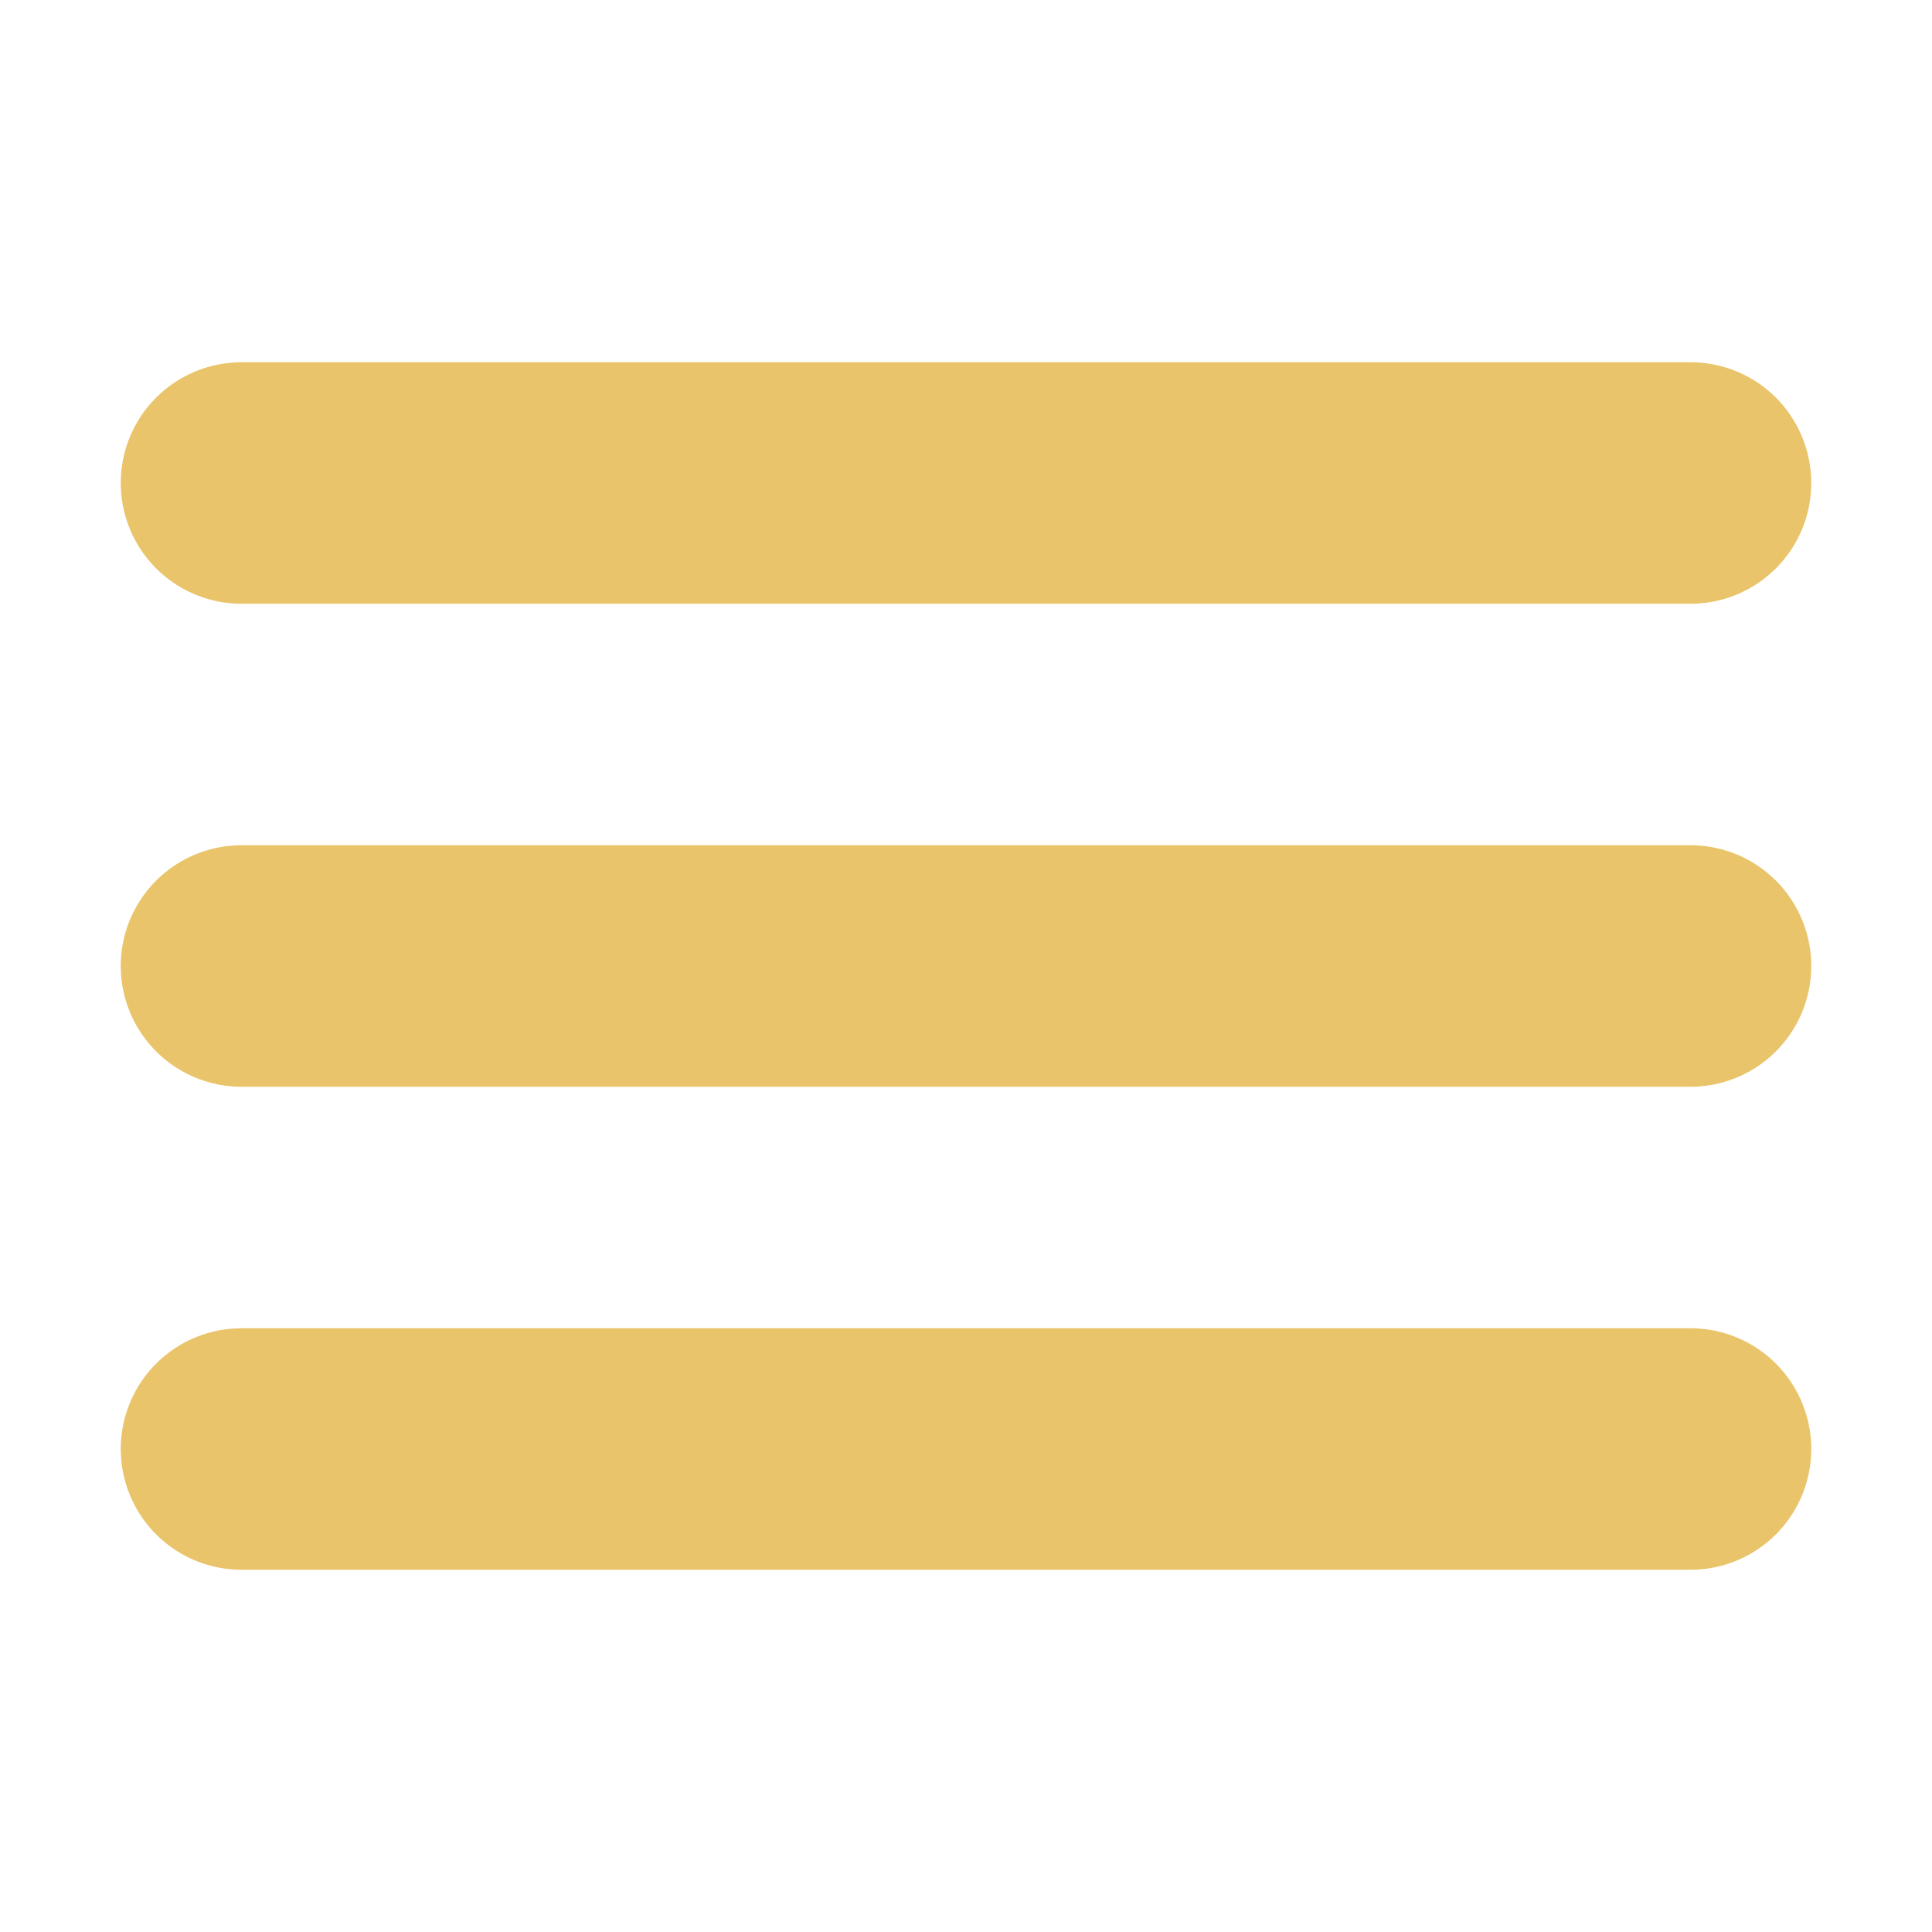
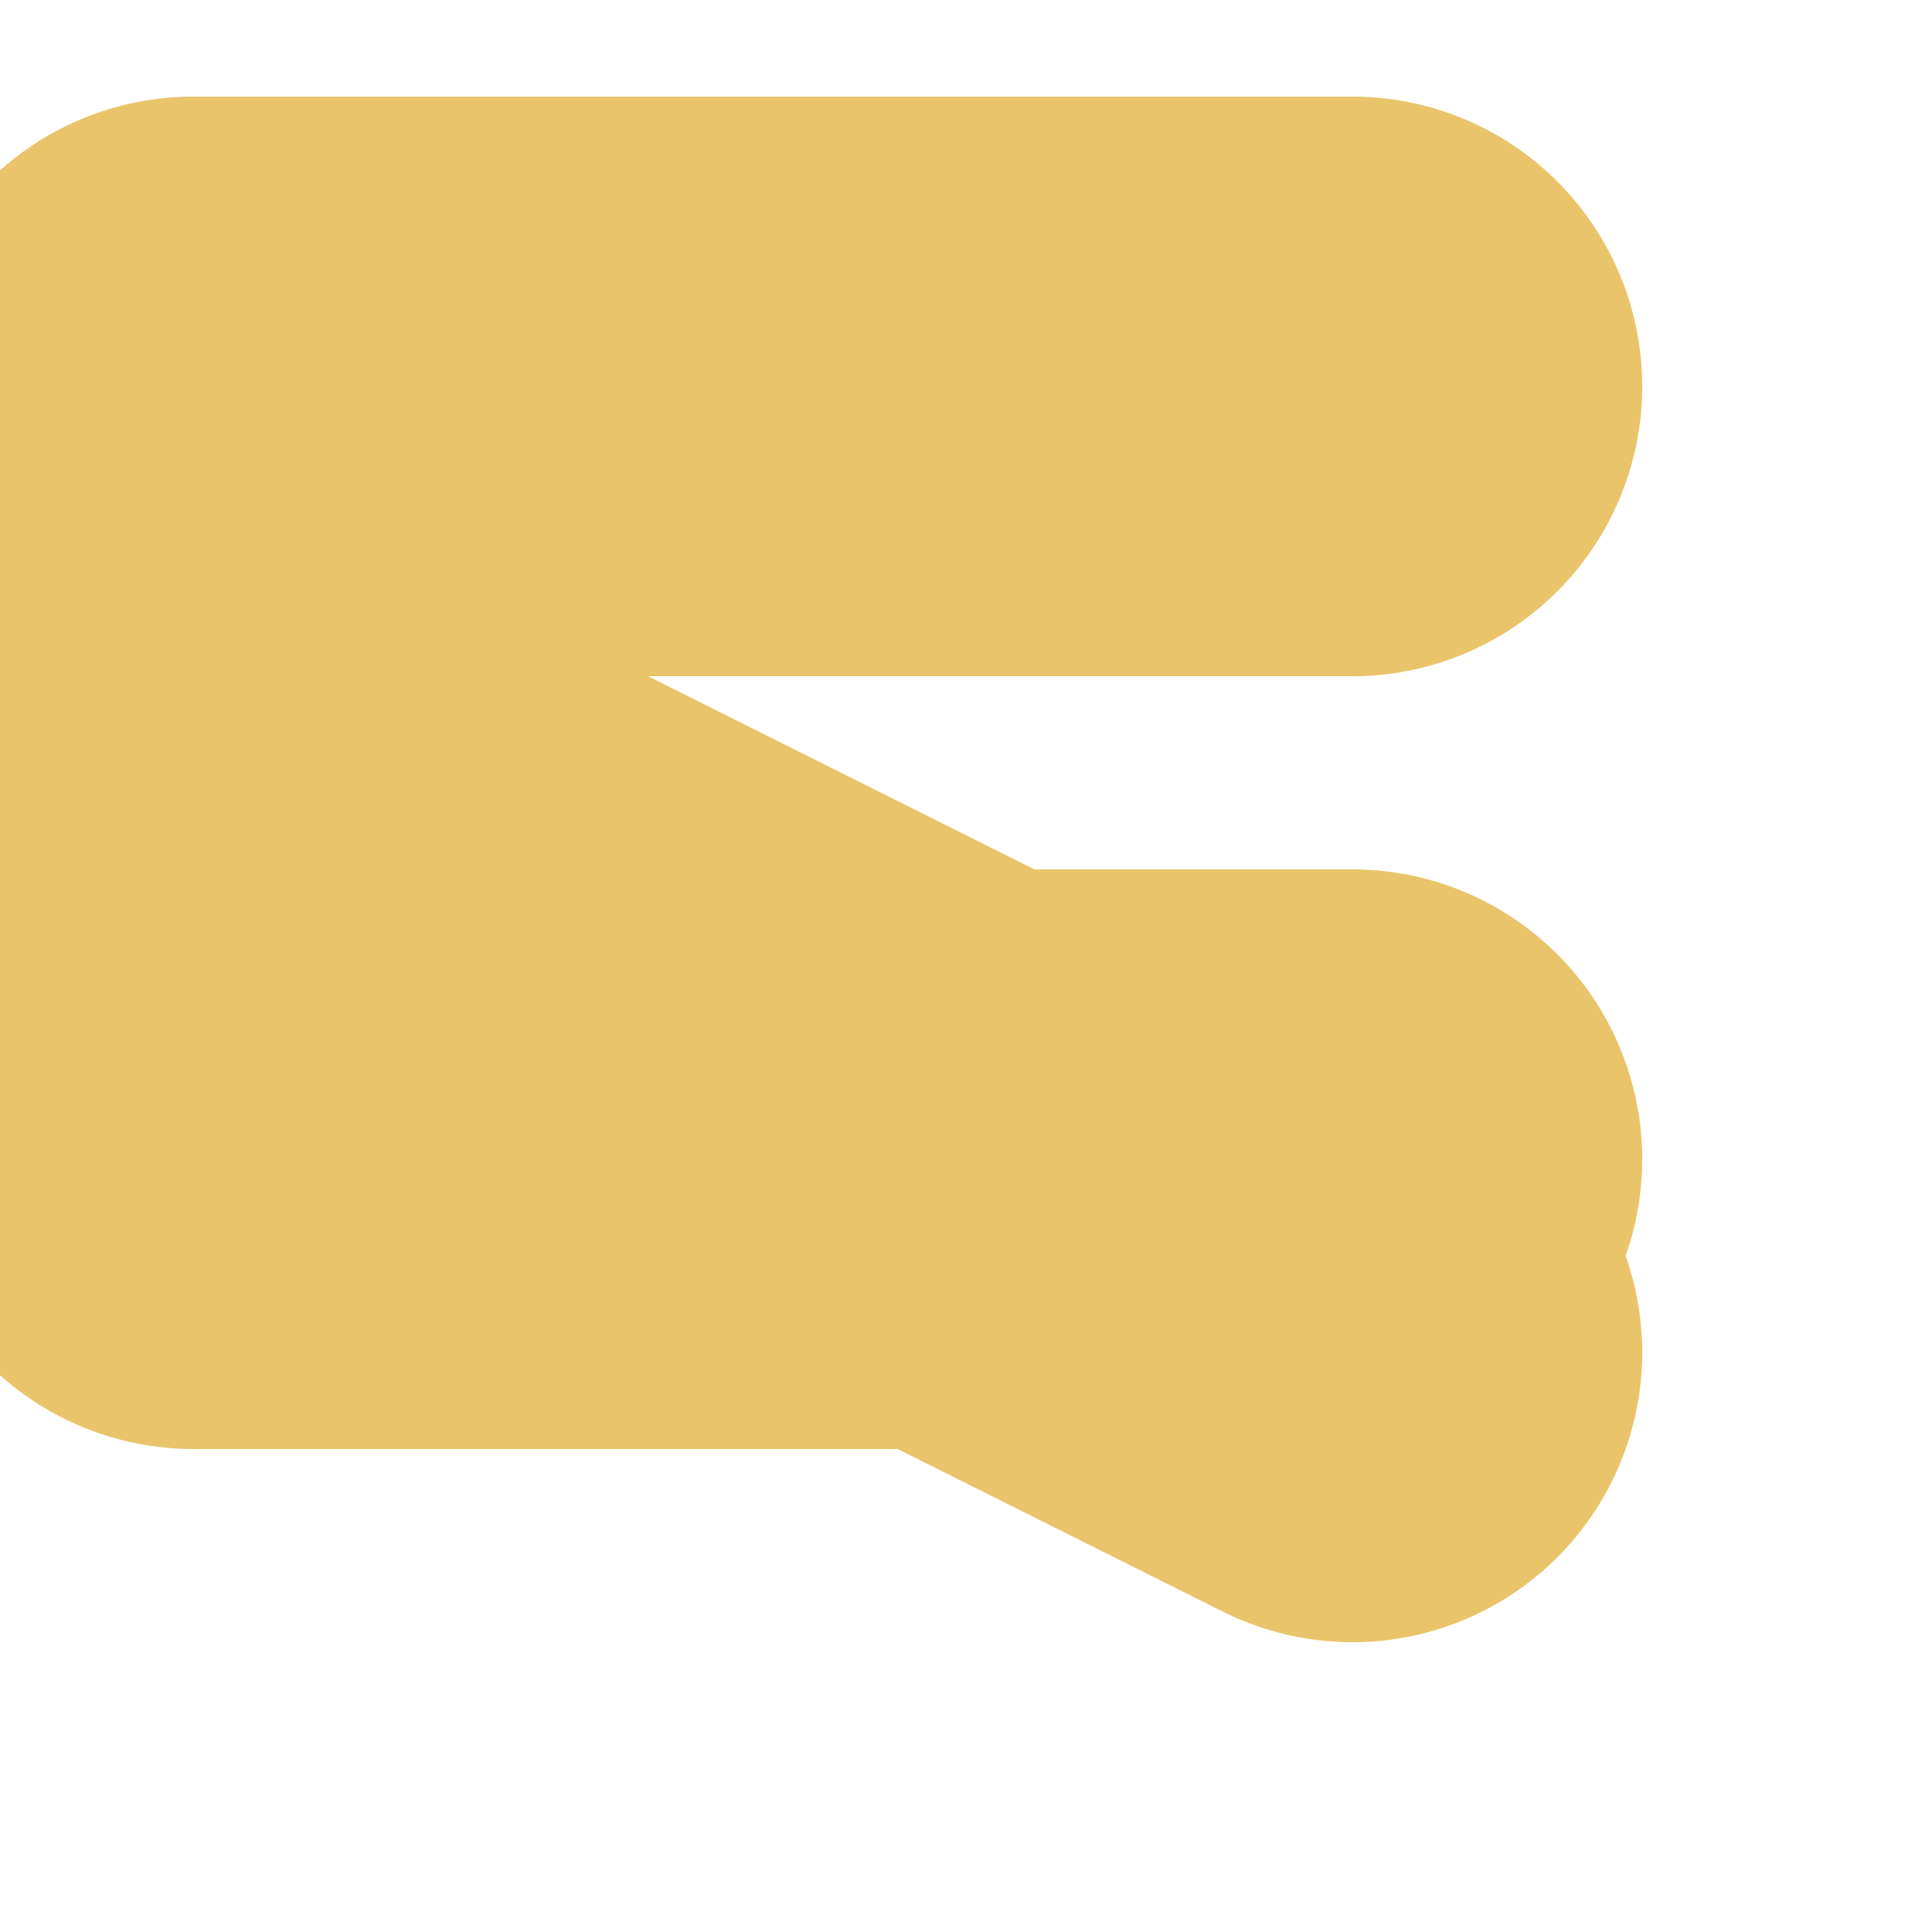
- <svg xmlns="http://www.w3.org/2000/svg" viewBox="0 0 24 24" fill="none" stroke="#E9C46A" stroke-width="3" stroke-linecap="round" stroke-linejoin="round" class="feather feather-menu">
-   <line x1="3" y1="12" x2="21" y2="12" />
-   <line x1="3" y1="6" x2="21" y2="6" />
-   <line x1="3" y1="18" x2="21" y2="18" />
+ <svg xmlns="http://www.w3.org/2000/svg" viewBox="0 0 10 10" fill="none" stroke="#E9C46A" stroke-width="3" stroke-linecap="round" stroke-linejoin="round" class="feather feather-menu">
+   <line x1="1" y1="4" x2="7" y2="7" />
+   <line x1="1" y1="2" x2="7" y2="2" />
+   <line x1="1" y1="6" x2="7" y2="6" />
</svg>
